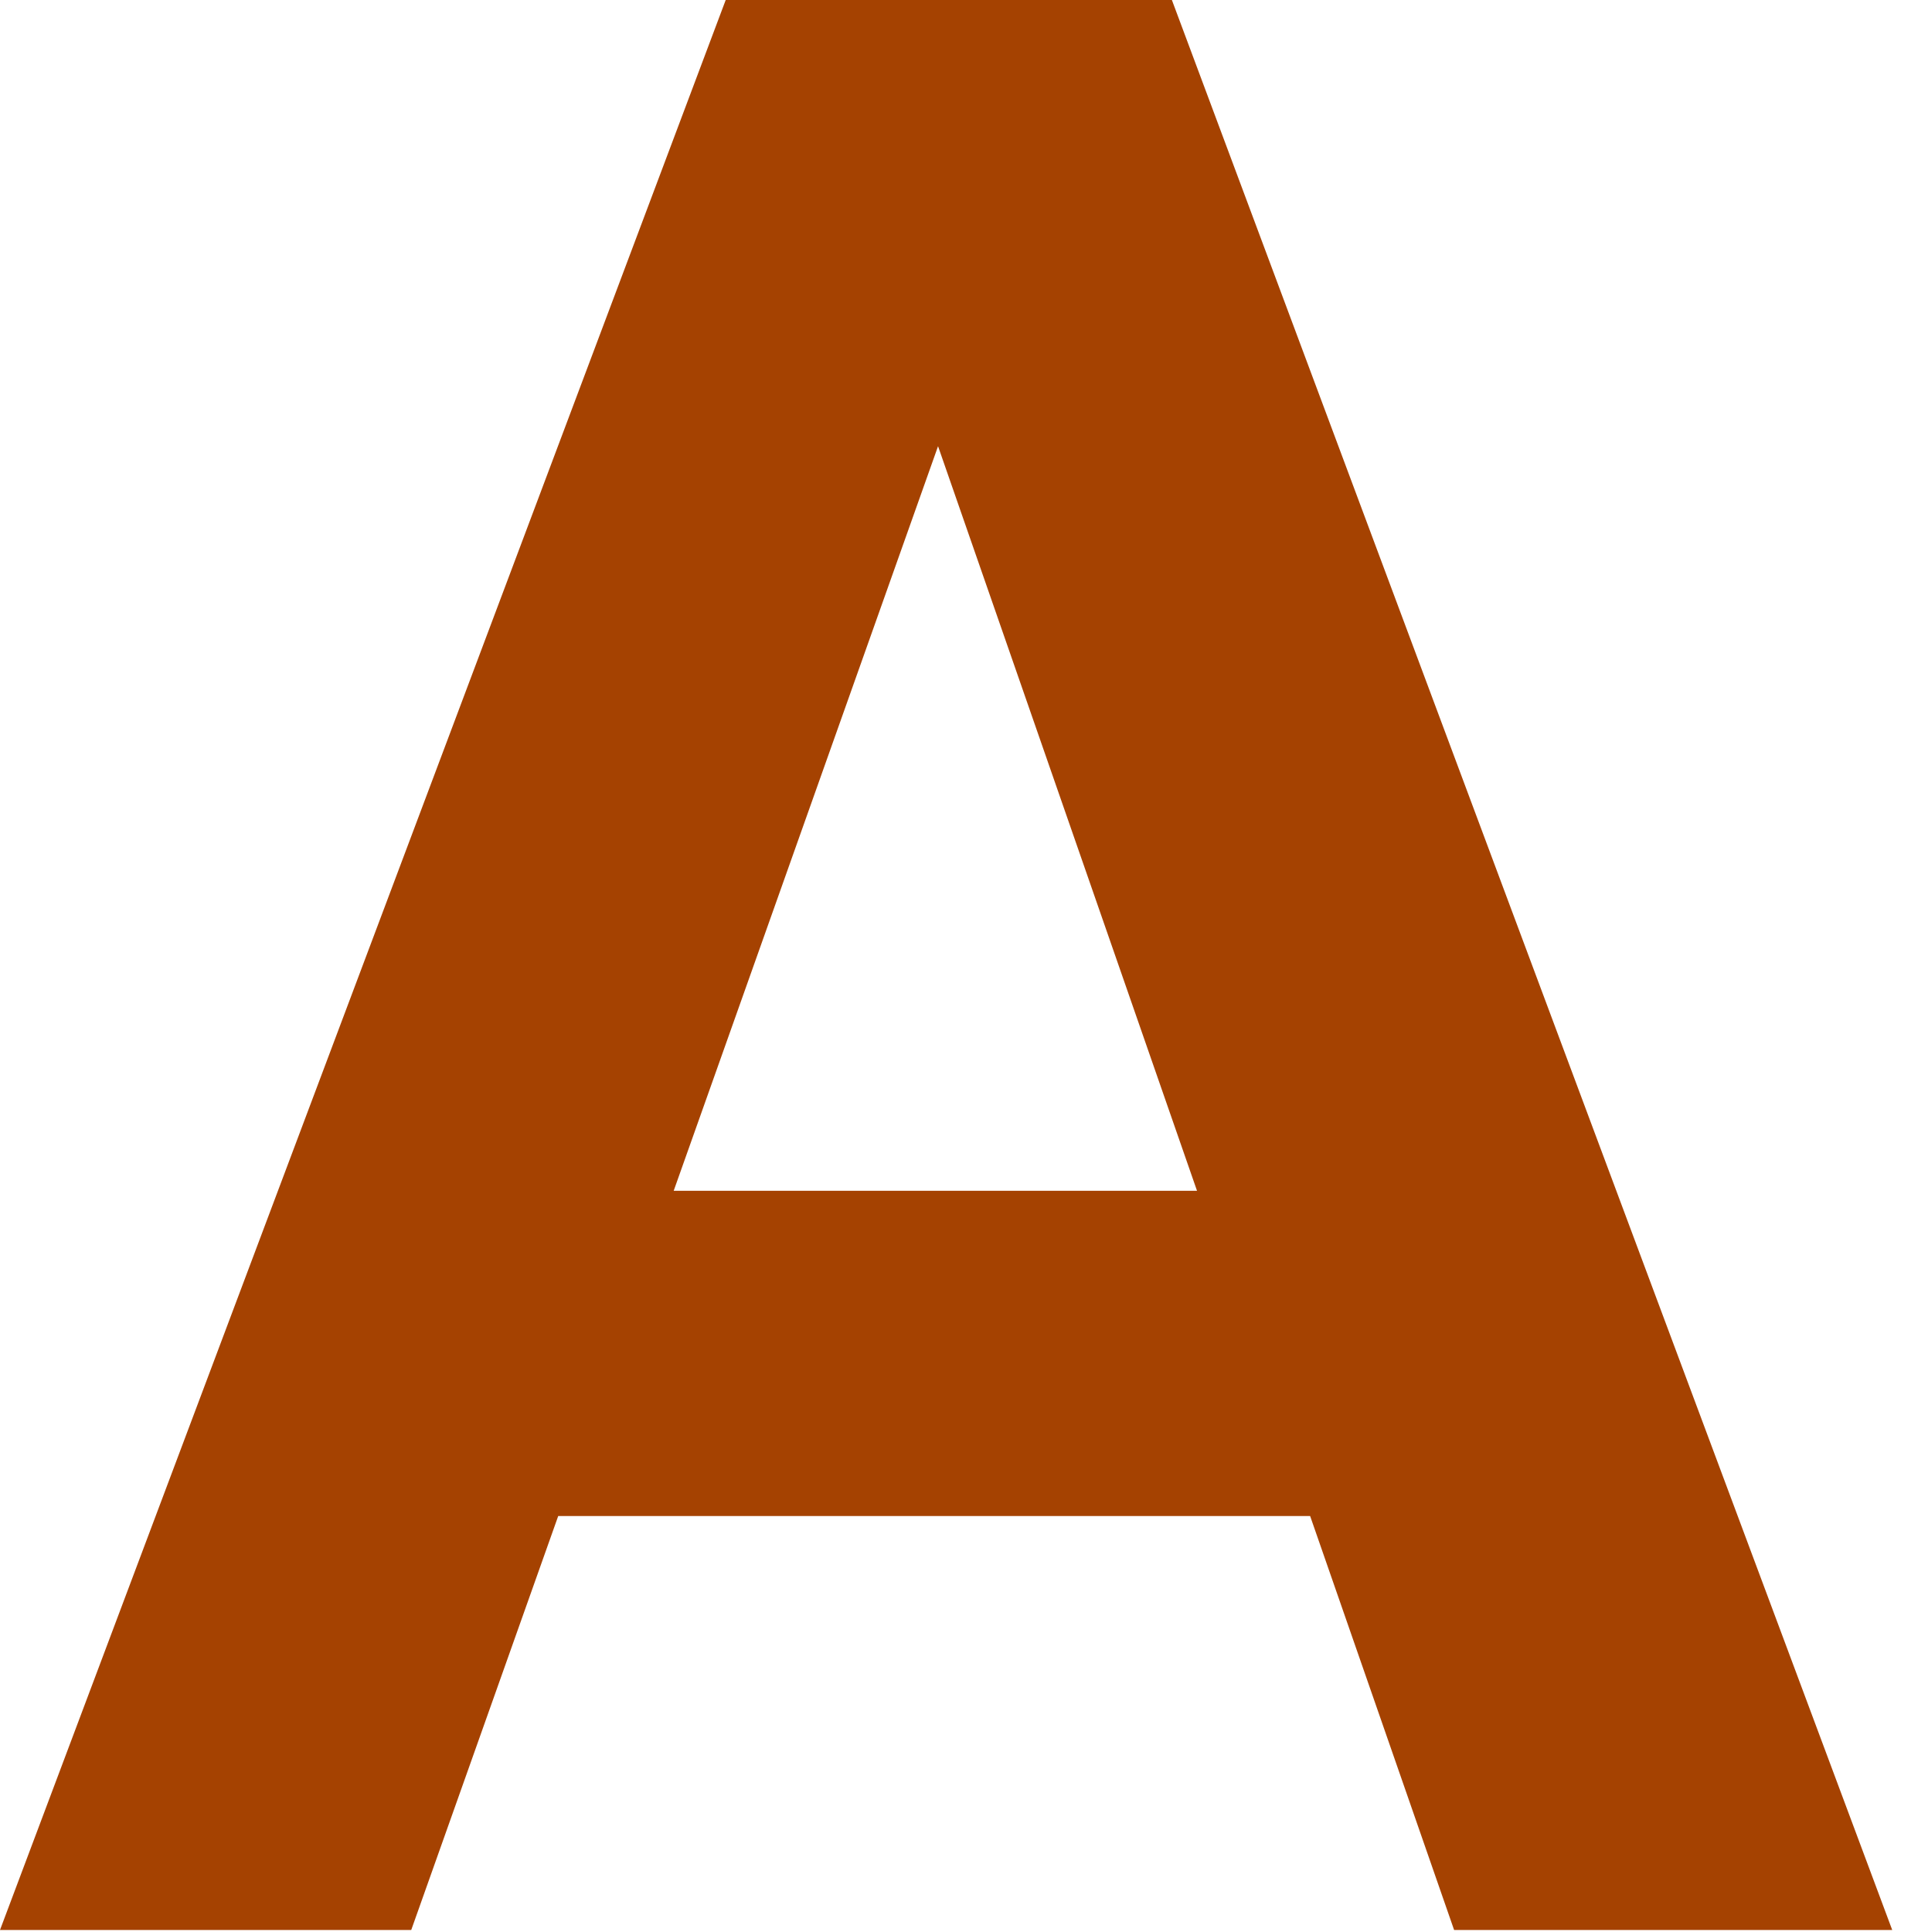
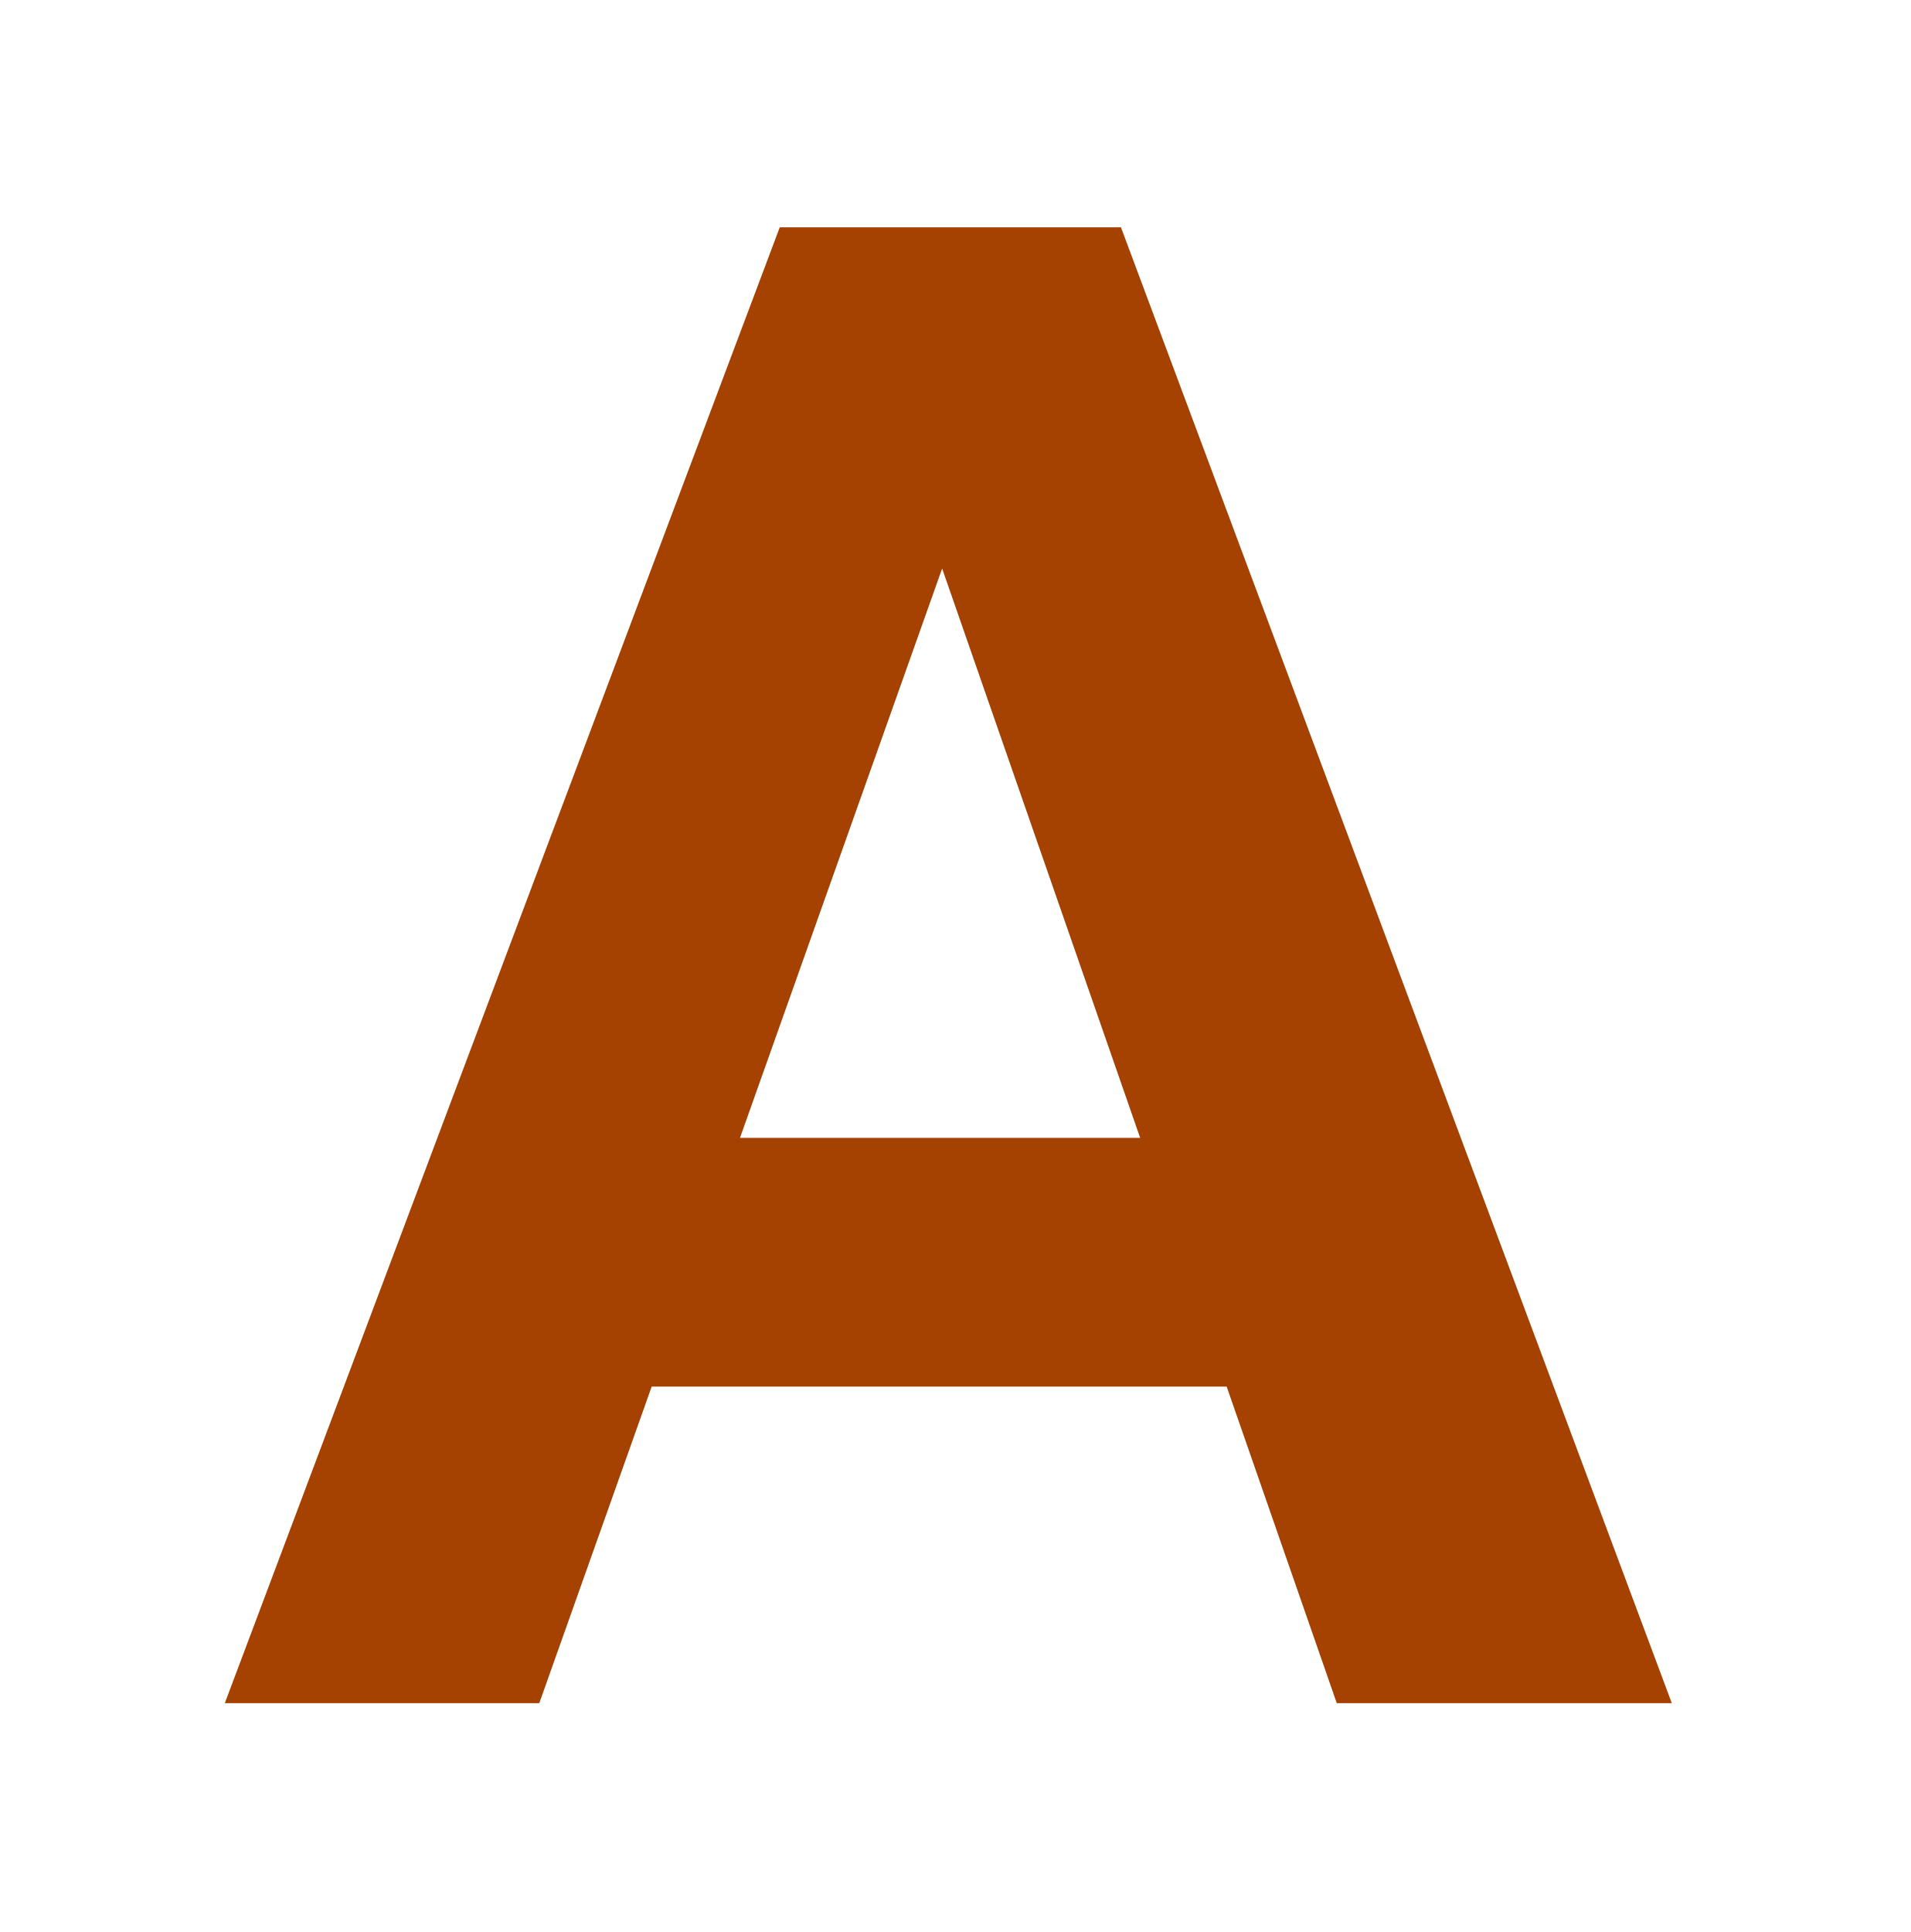
- <svg xmlns="http://www.w3.org/2000/svg" width="91" height="92" viewBox="0 0 91 92" fill="none">
+ <svg xmlns="http://www.w3.org/2000/svg" width="91" height="92" viewBox="-14 -14 119 120" fill="none">
  <path d="M24.32 56.704H65.024L70.144 72.192H18.688L24.32 56.704ZM69.248 91.904L44.672 21.248L19.584 91.904H4.76837e-07L34.56 -1.52588e-05H55.808L90.112 91.904H69.248Z" fill="#A54201" />
</svg>
